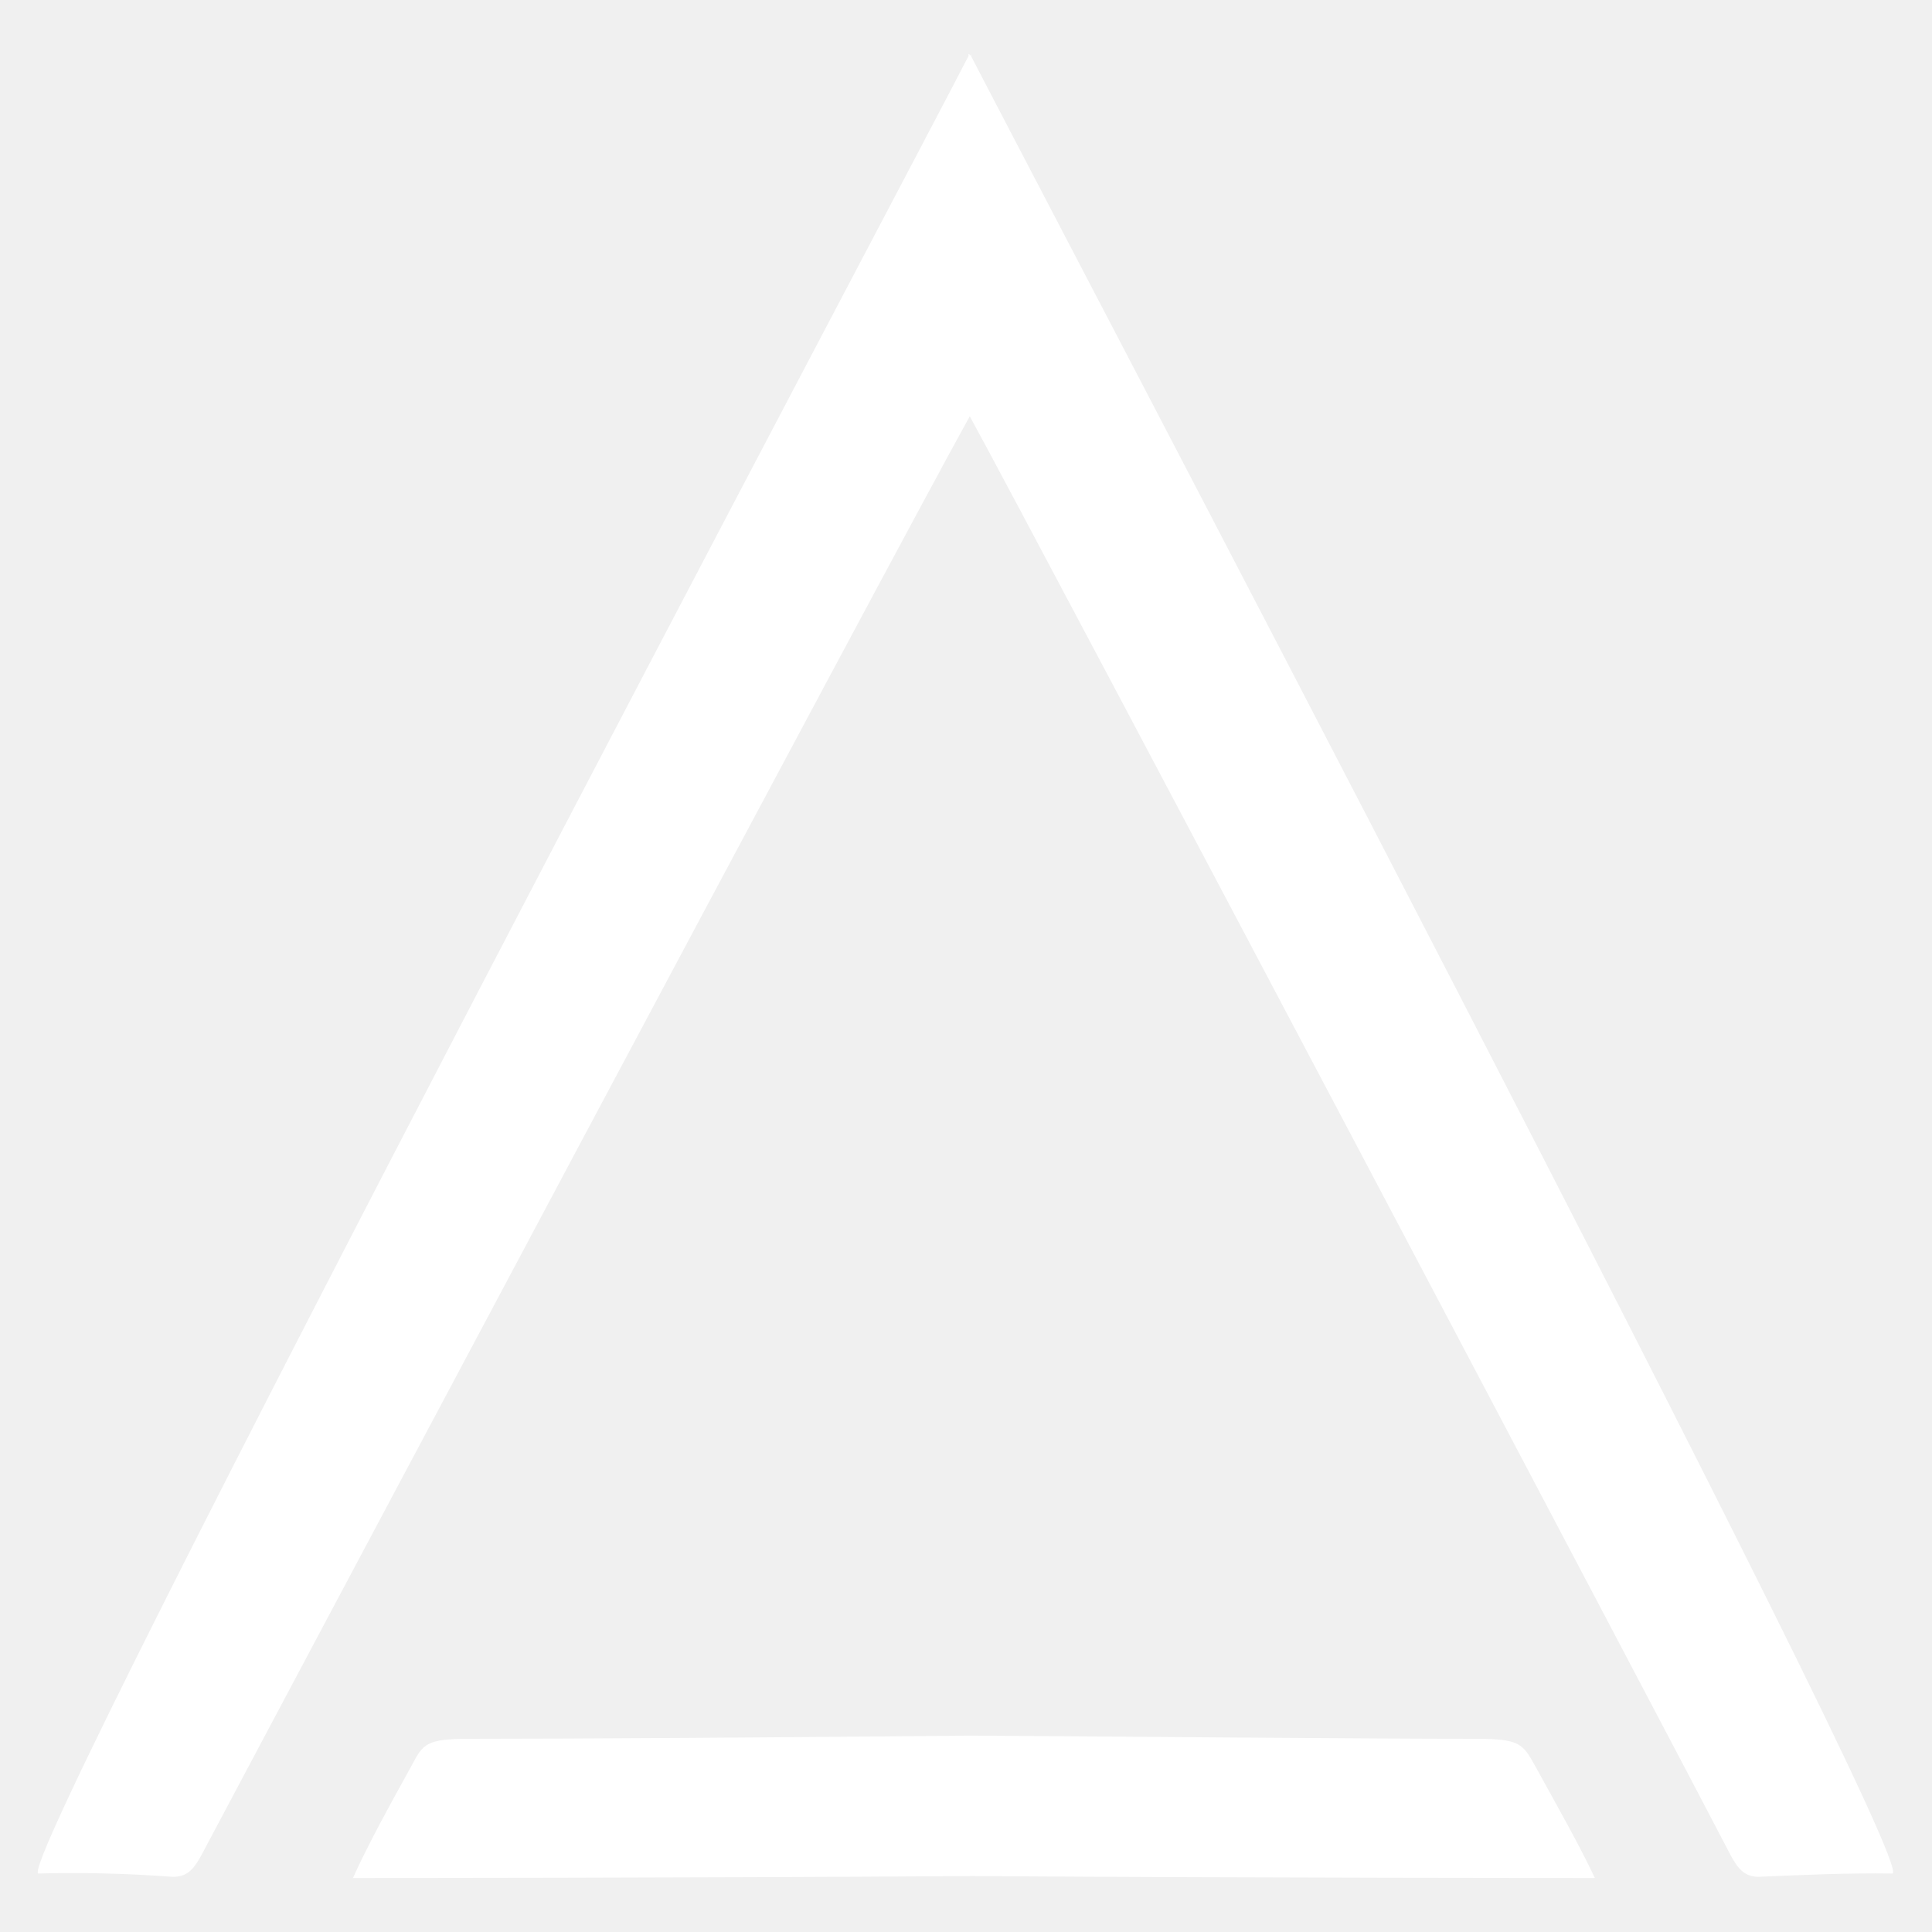
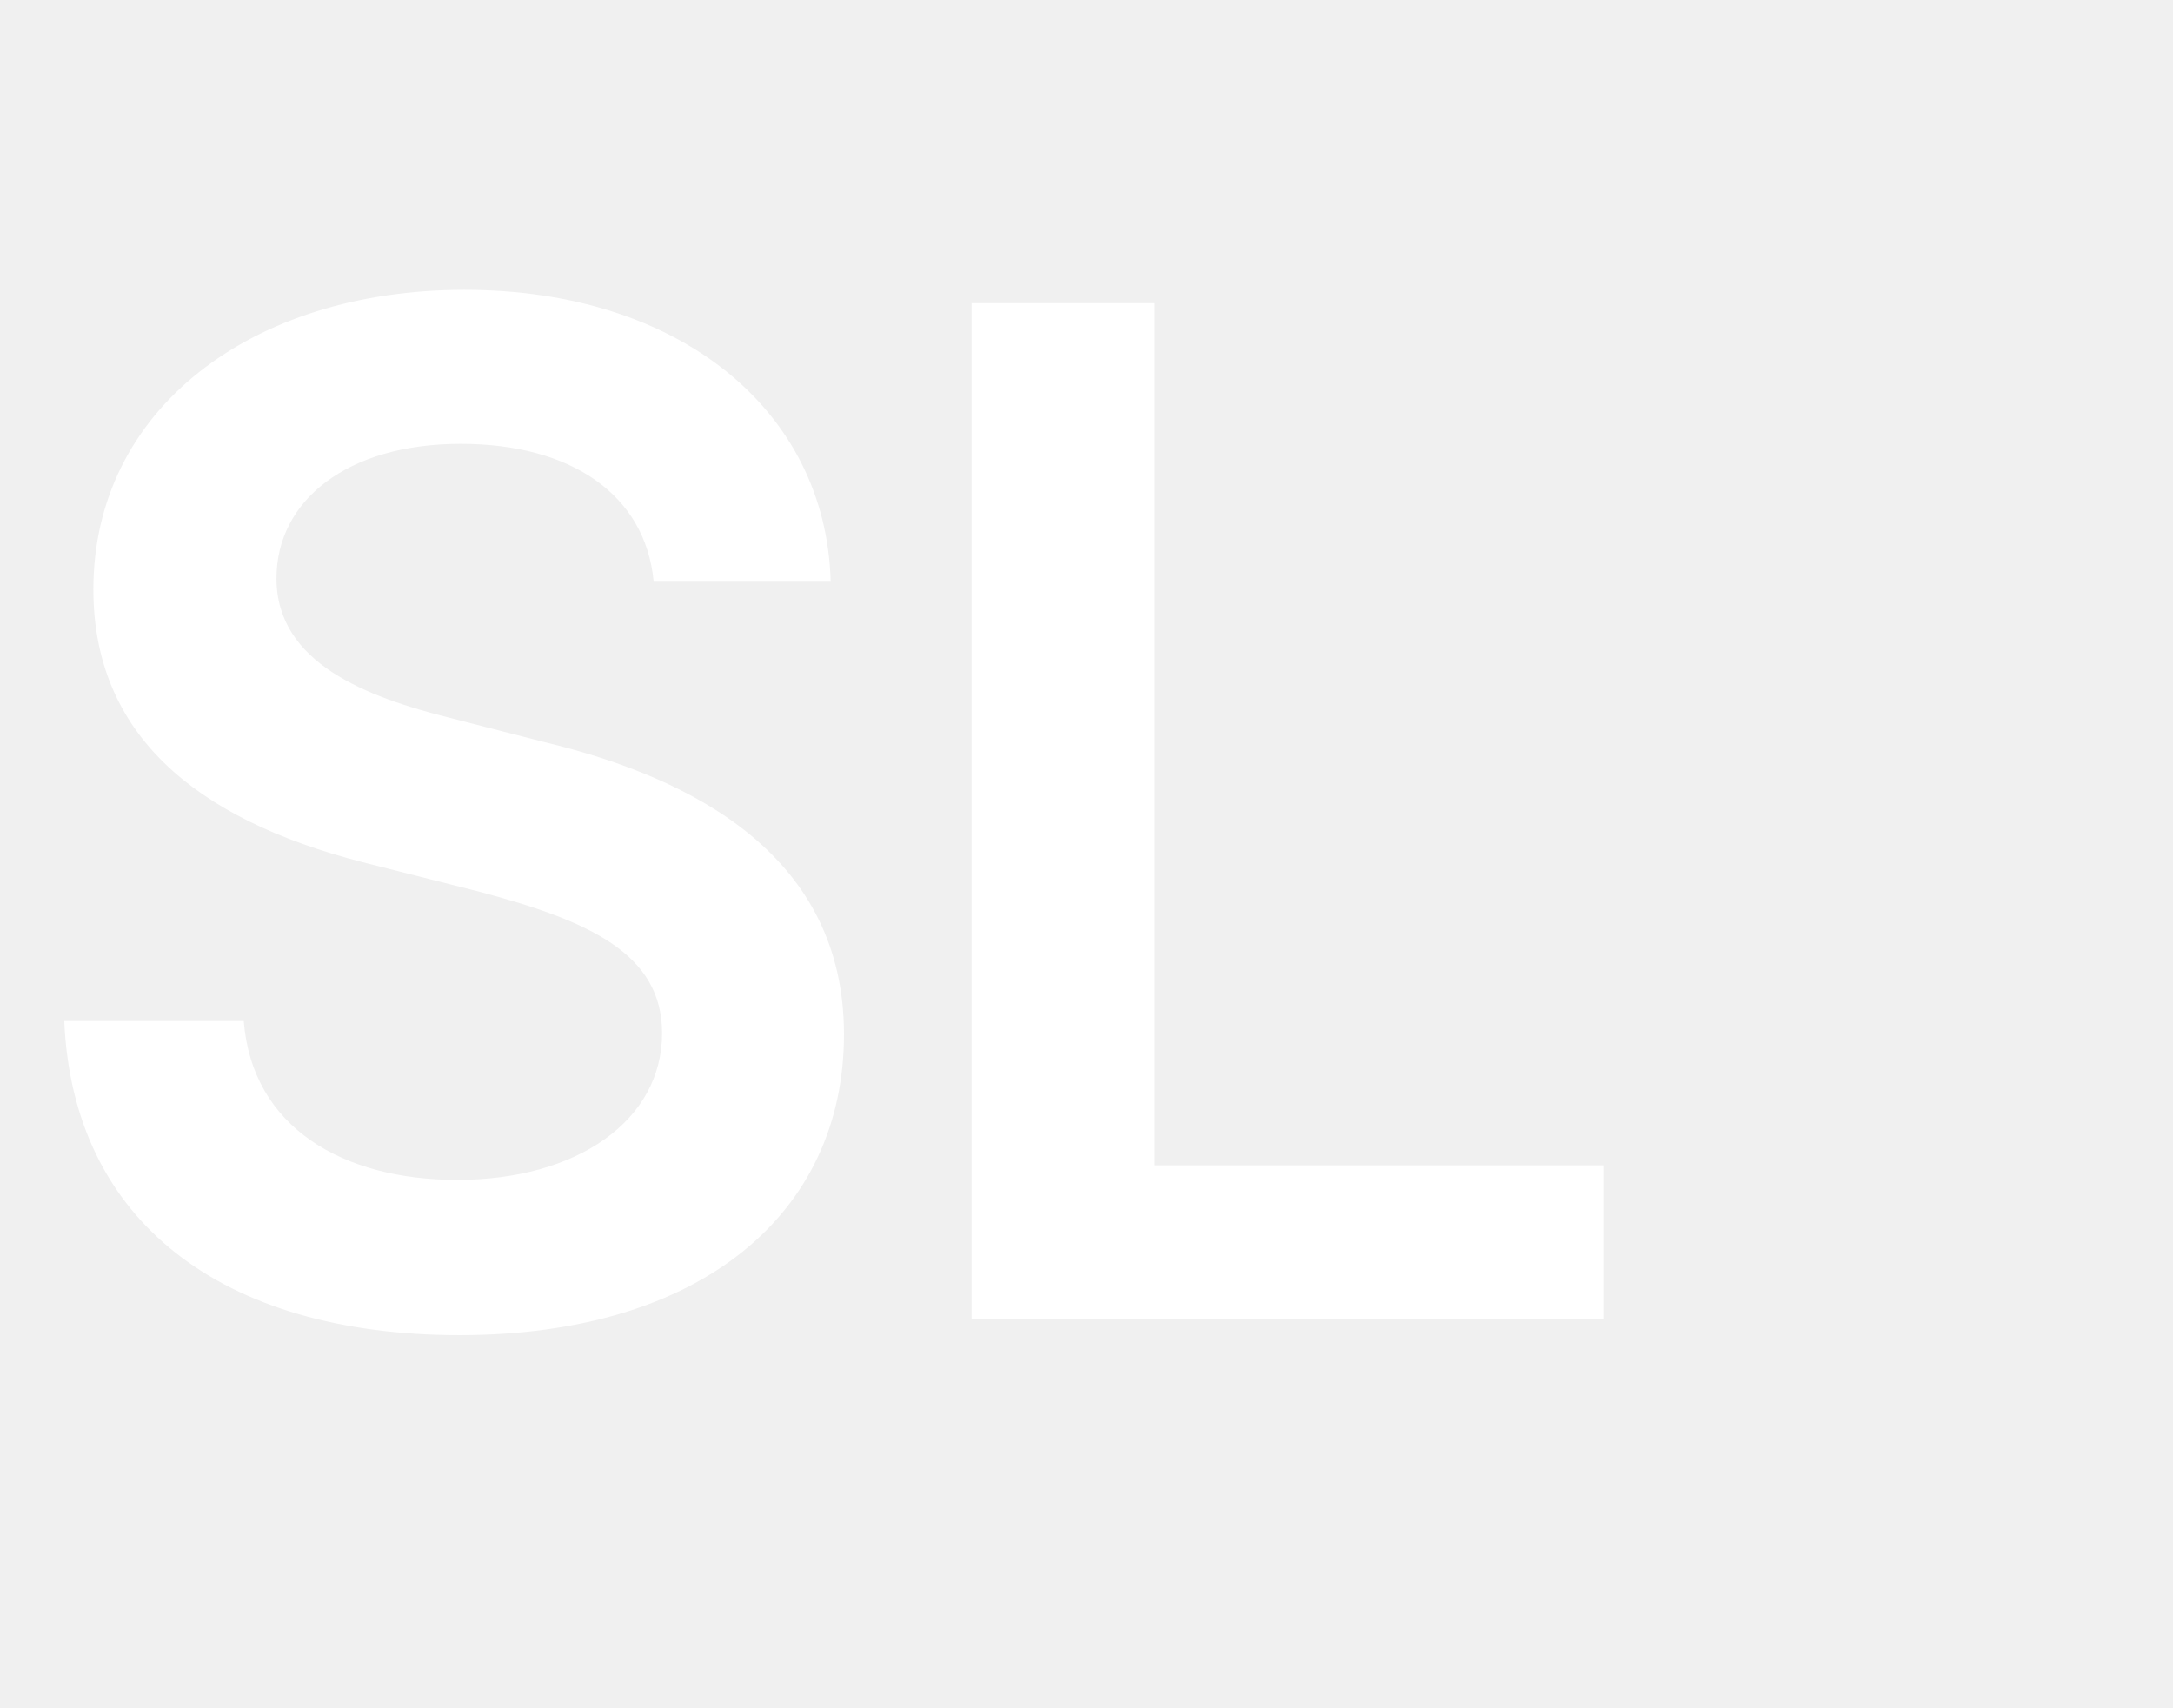
- <svg xmlns="http://www.w3.org/2000/svg" width="22" height="22" viewBox="0 0 22 22" fill="none">
-   <path d="M11.057 0.637C11.057 0.622 11.057 0.615 11.057 0.615C11.057 0.615 11.057 0.63 11.043 0.63C11.043 0.63 11.043 0.615 11.029 0.615C11.029 0.615 11.029 0.63 11.029 0.637C10.597 1.491 0.072 21.349 0.439 21.334C0.935 21.32 1.445 21.334 1.941 21.37C2.135 21.385 2.207 21.276 2.286 21.139C2.804 20.162 10.252 6.159 11.043 4.74C11.82 6.159 19.21 20.162 19.714 21.139C19.793 21.276 19.865 21.385 20.059 21.37C20.555 21.349 21.051 21.327 21.547 21.334C21.928 21.349 11.496 1.498 11.057 0.637Z" fill="white" />
-   <path d="M18.161 21.385C17.988 21.016 17.729 20.56 17.478 20.104C17.341 19.858 17.305 19.8 16.809 19.8C15.573 19.8 13.279 19.778 11.065 19.764H11.05H11.036C8.836 19.785 6.571 19.8 5.349 19.8C4.853 19.8 4.817 19.858 4.688 20.104C4.436 20.56 4.192 21.001 4.019 21.385C4.271 21.385 7.686 21.385 11.072 21.363C14.458 21.385 17.895 21.385 18.161 21.385Z" fill="white" />
+ <svg xmlns="http://www.w3.org/2000/svg" width="28" height="22" viewBox="0 0 28 22" fill="none">
+   <text x="0" y="17" font-family="system-ui, -apple-system, sans-serif" font-size="18" font-weight="600" fill="white" letter-spacing="-0.5">SL</text>
</svg>
